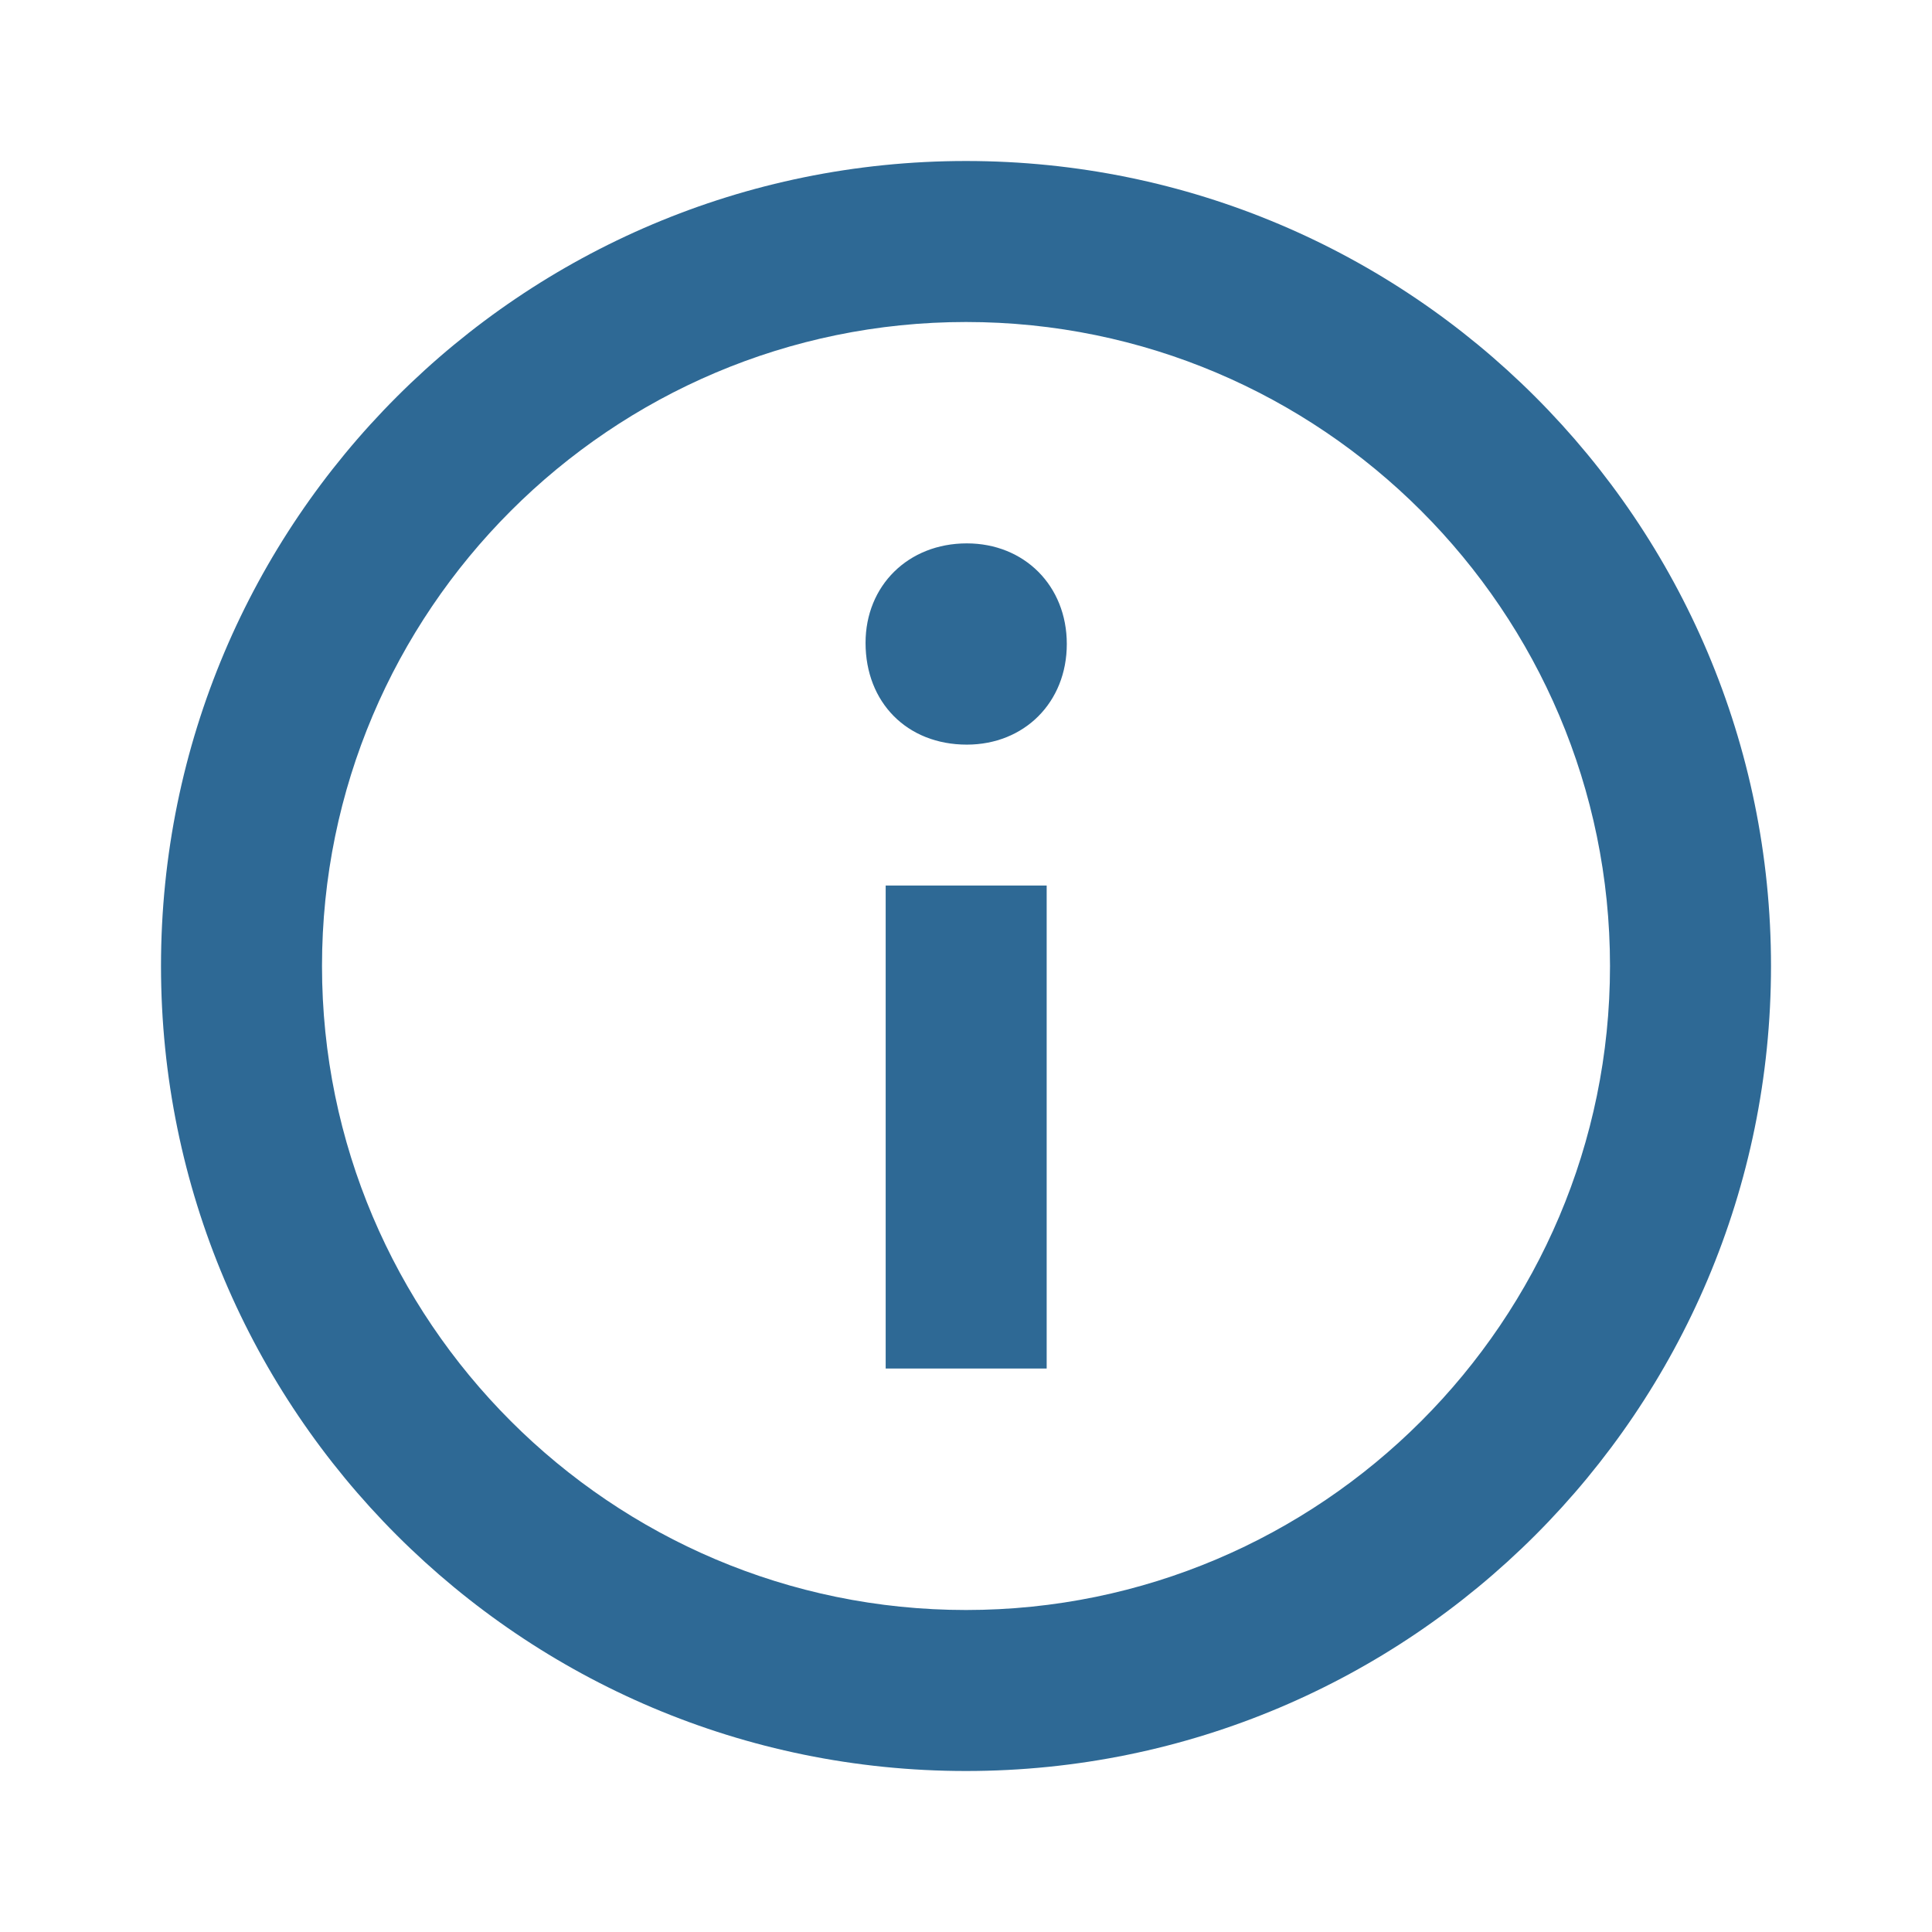
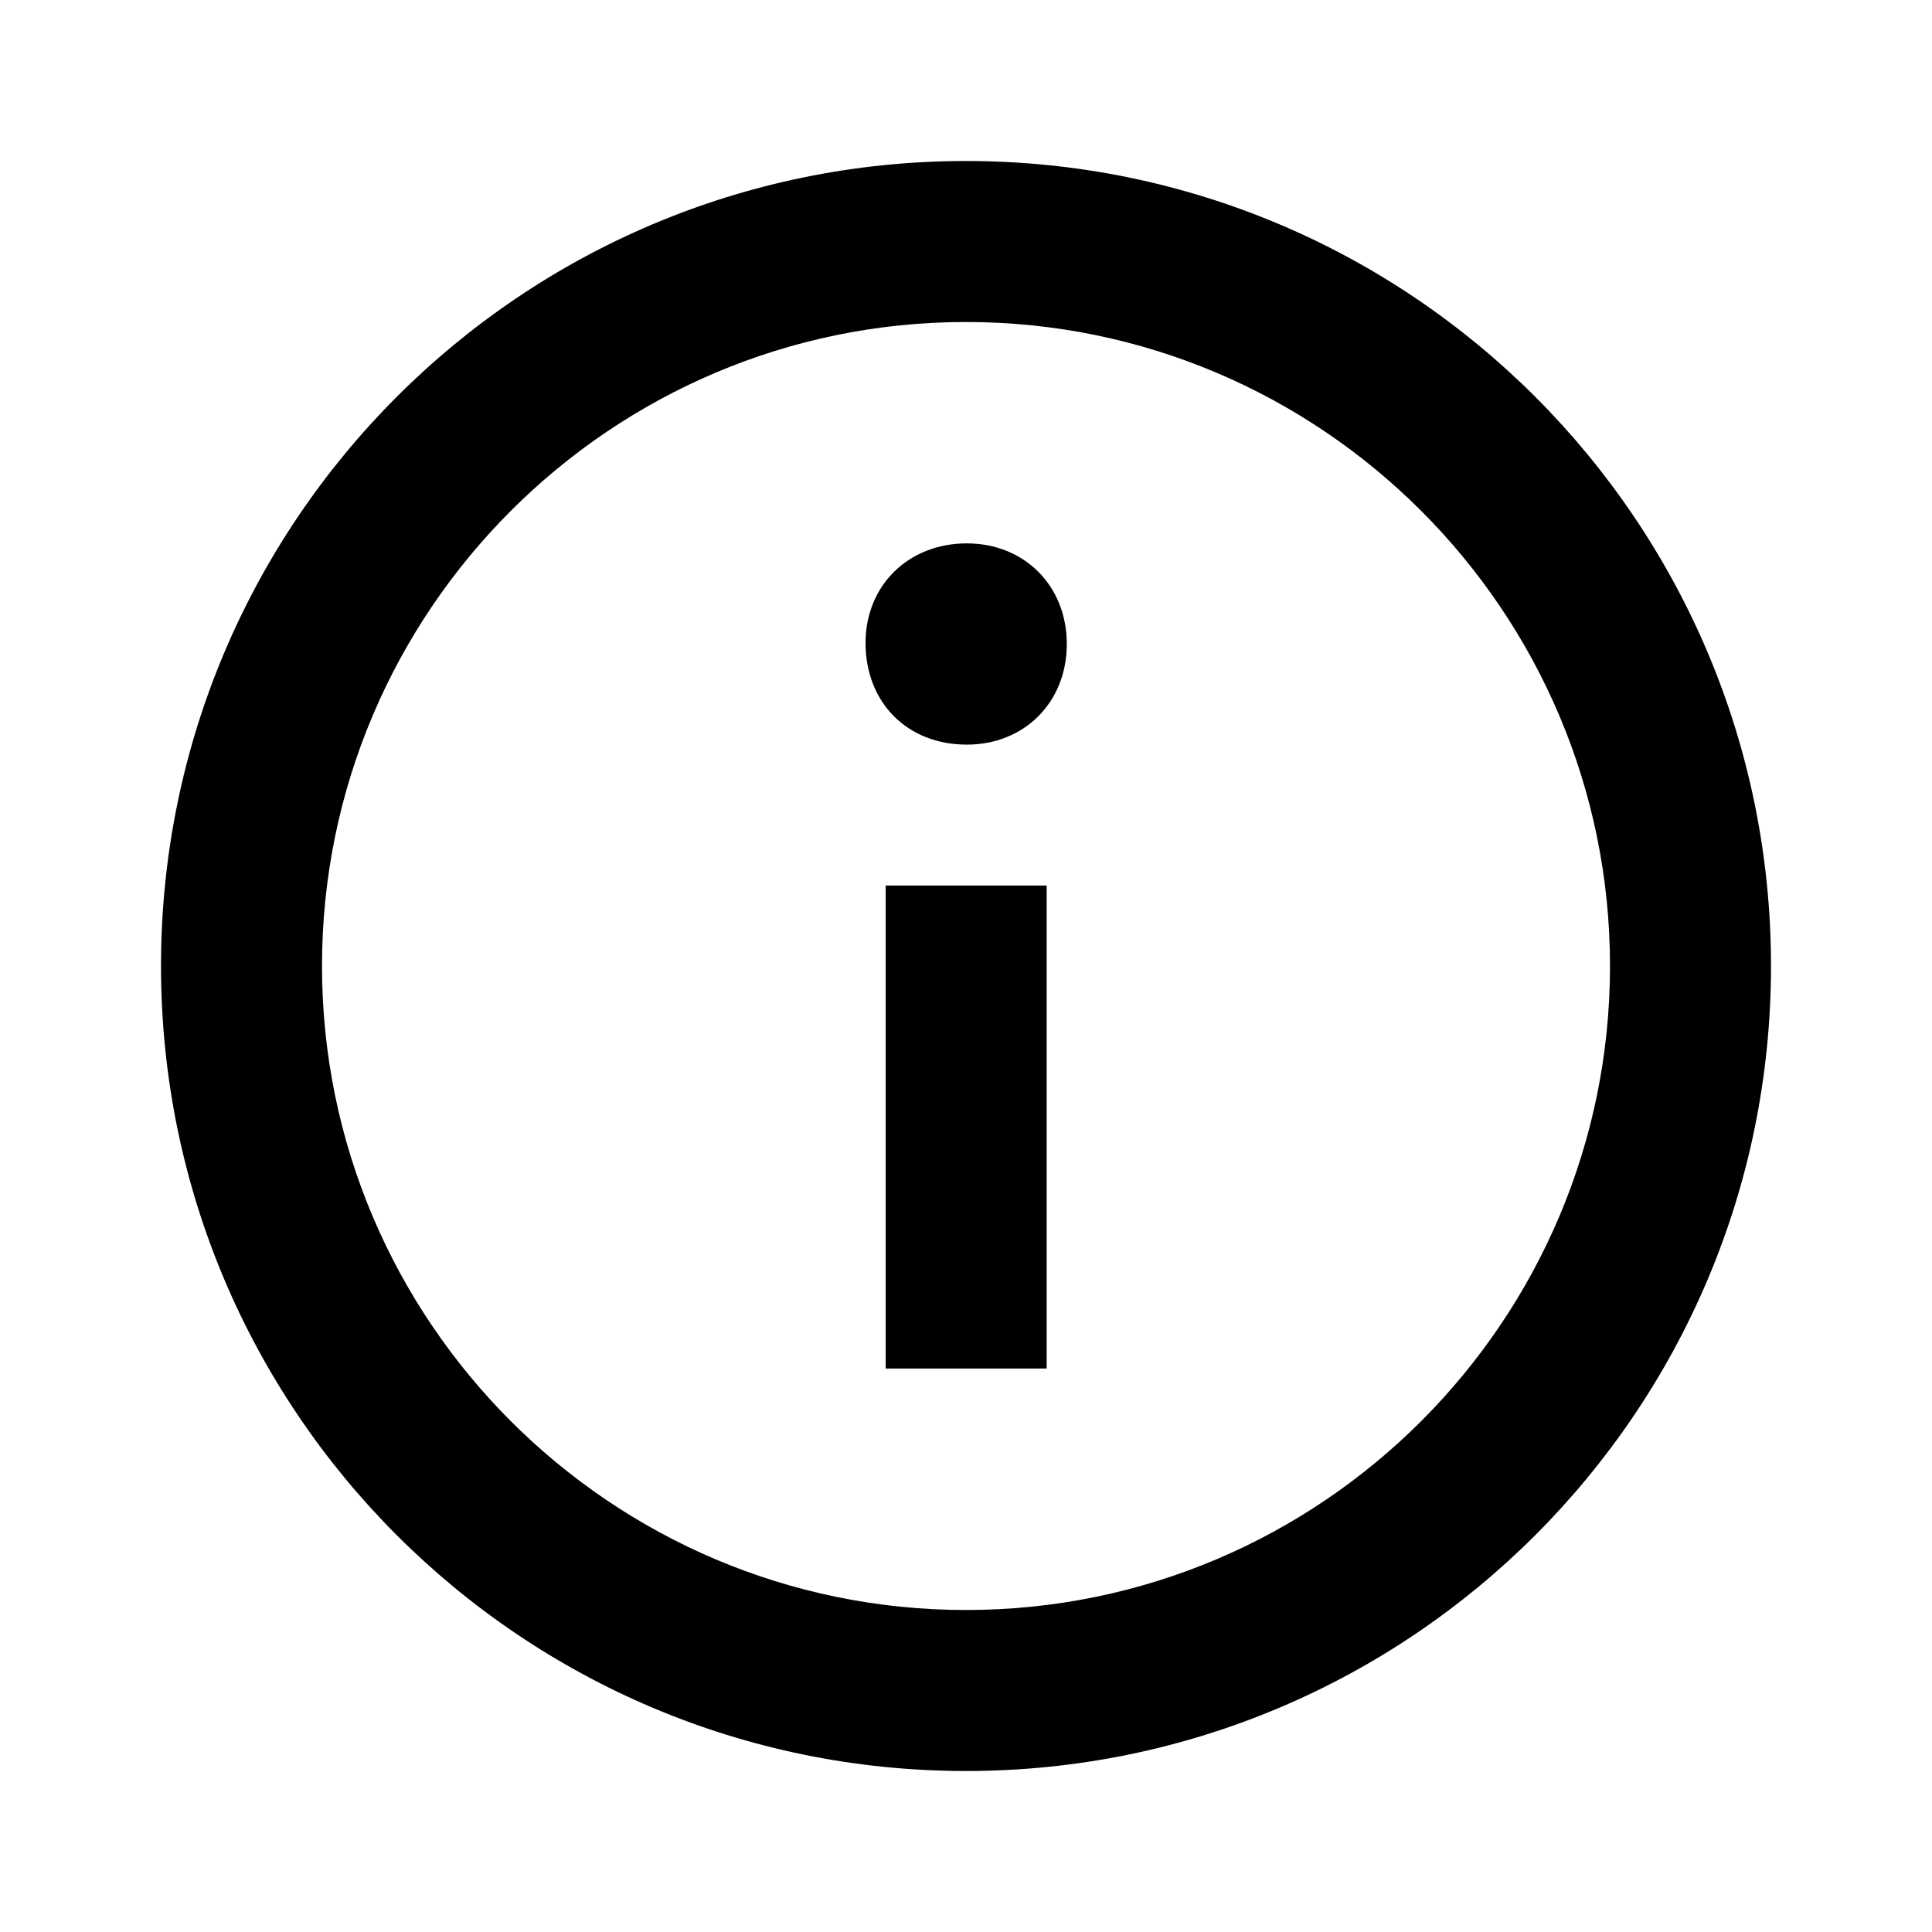
<svg xmlns="http://www.w3.org/2000/svg" width="512" height="512" viewBox="0 0 512 512">
-   <path fill="#2E6995" fill-rule="evenodd" d="M256 42.667C138.18 42.667 42.667 138.179 42.667 256c0 117.82 95.513 213.334 213.333 213.334c117.822 0 213.334-95.513 213.334-213.334S373.822 42.667 256 42.667m0 384c-94.105 0-170.666-76.561-170.666-170.667S161.894 85.334 256 85.334c94.107 0 170.667 76.56 170.667 170.666S350.107 426.667 256 426.667m26.714-256c0 15.468-11.262 26.667-26.497 26.667c-15.851 0-26.837-11.2-26.837-26.963c0-15.15 11.283-26.37 26.837-26.37c15.235 0 26.497 11.22 26.497 26.666m-48 64h42.666v128h-42.666z" />
+   <path fill="currentColor" fill-rule="evenodd" d="M256 42.667C138.18 42.667 42.667 138.179 42.667 256c0 117.82 95.513 213.334 213.333 213.334c117.822 0 213.334-95.513 213.334-213.334S373.822 42.667 256 42.667m0 384c-94.105 0-170.666-76.561-170.666-170.667S161.894 85.334 256 85.334c94.107 0 170.667 76.56 170.667 170.666S350.107 426.667 256 426.667m26.714-256c0 15.468-11.262 26.667-26.497 26.667c-15.851 0-26.837-11.2-26.837-26.963c0-15.15 11.283-26.37 26.837-26.37c15.235 0 26.497 11.22 26.497 26.666m-48 64h42.666v128h-42.666z" />
</svg>
